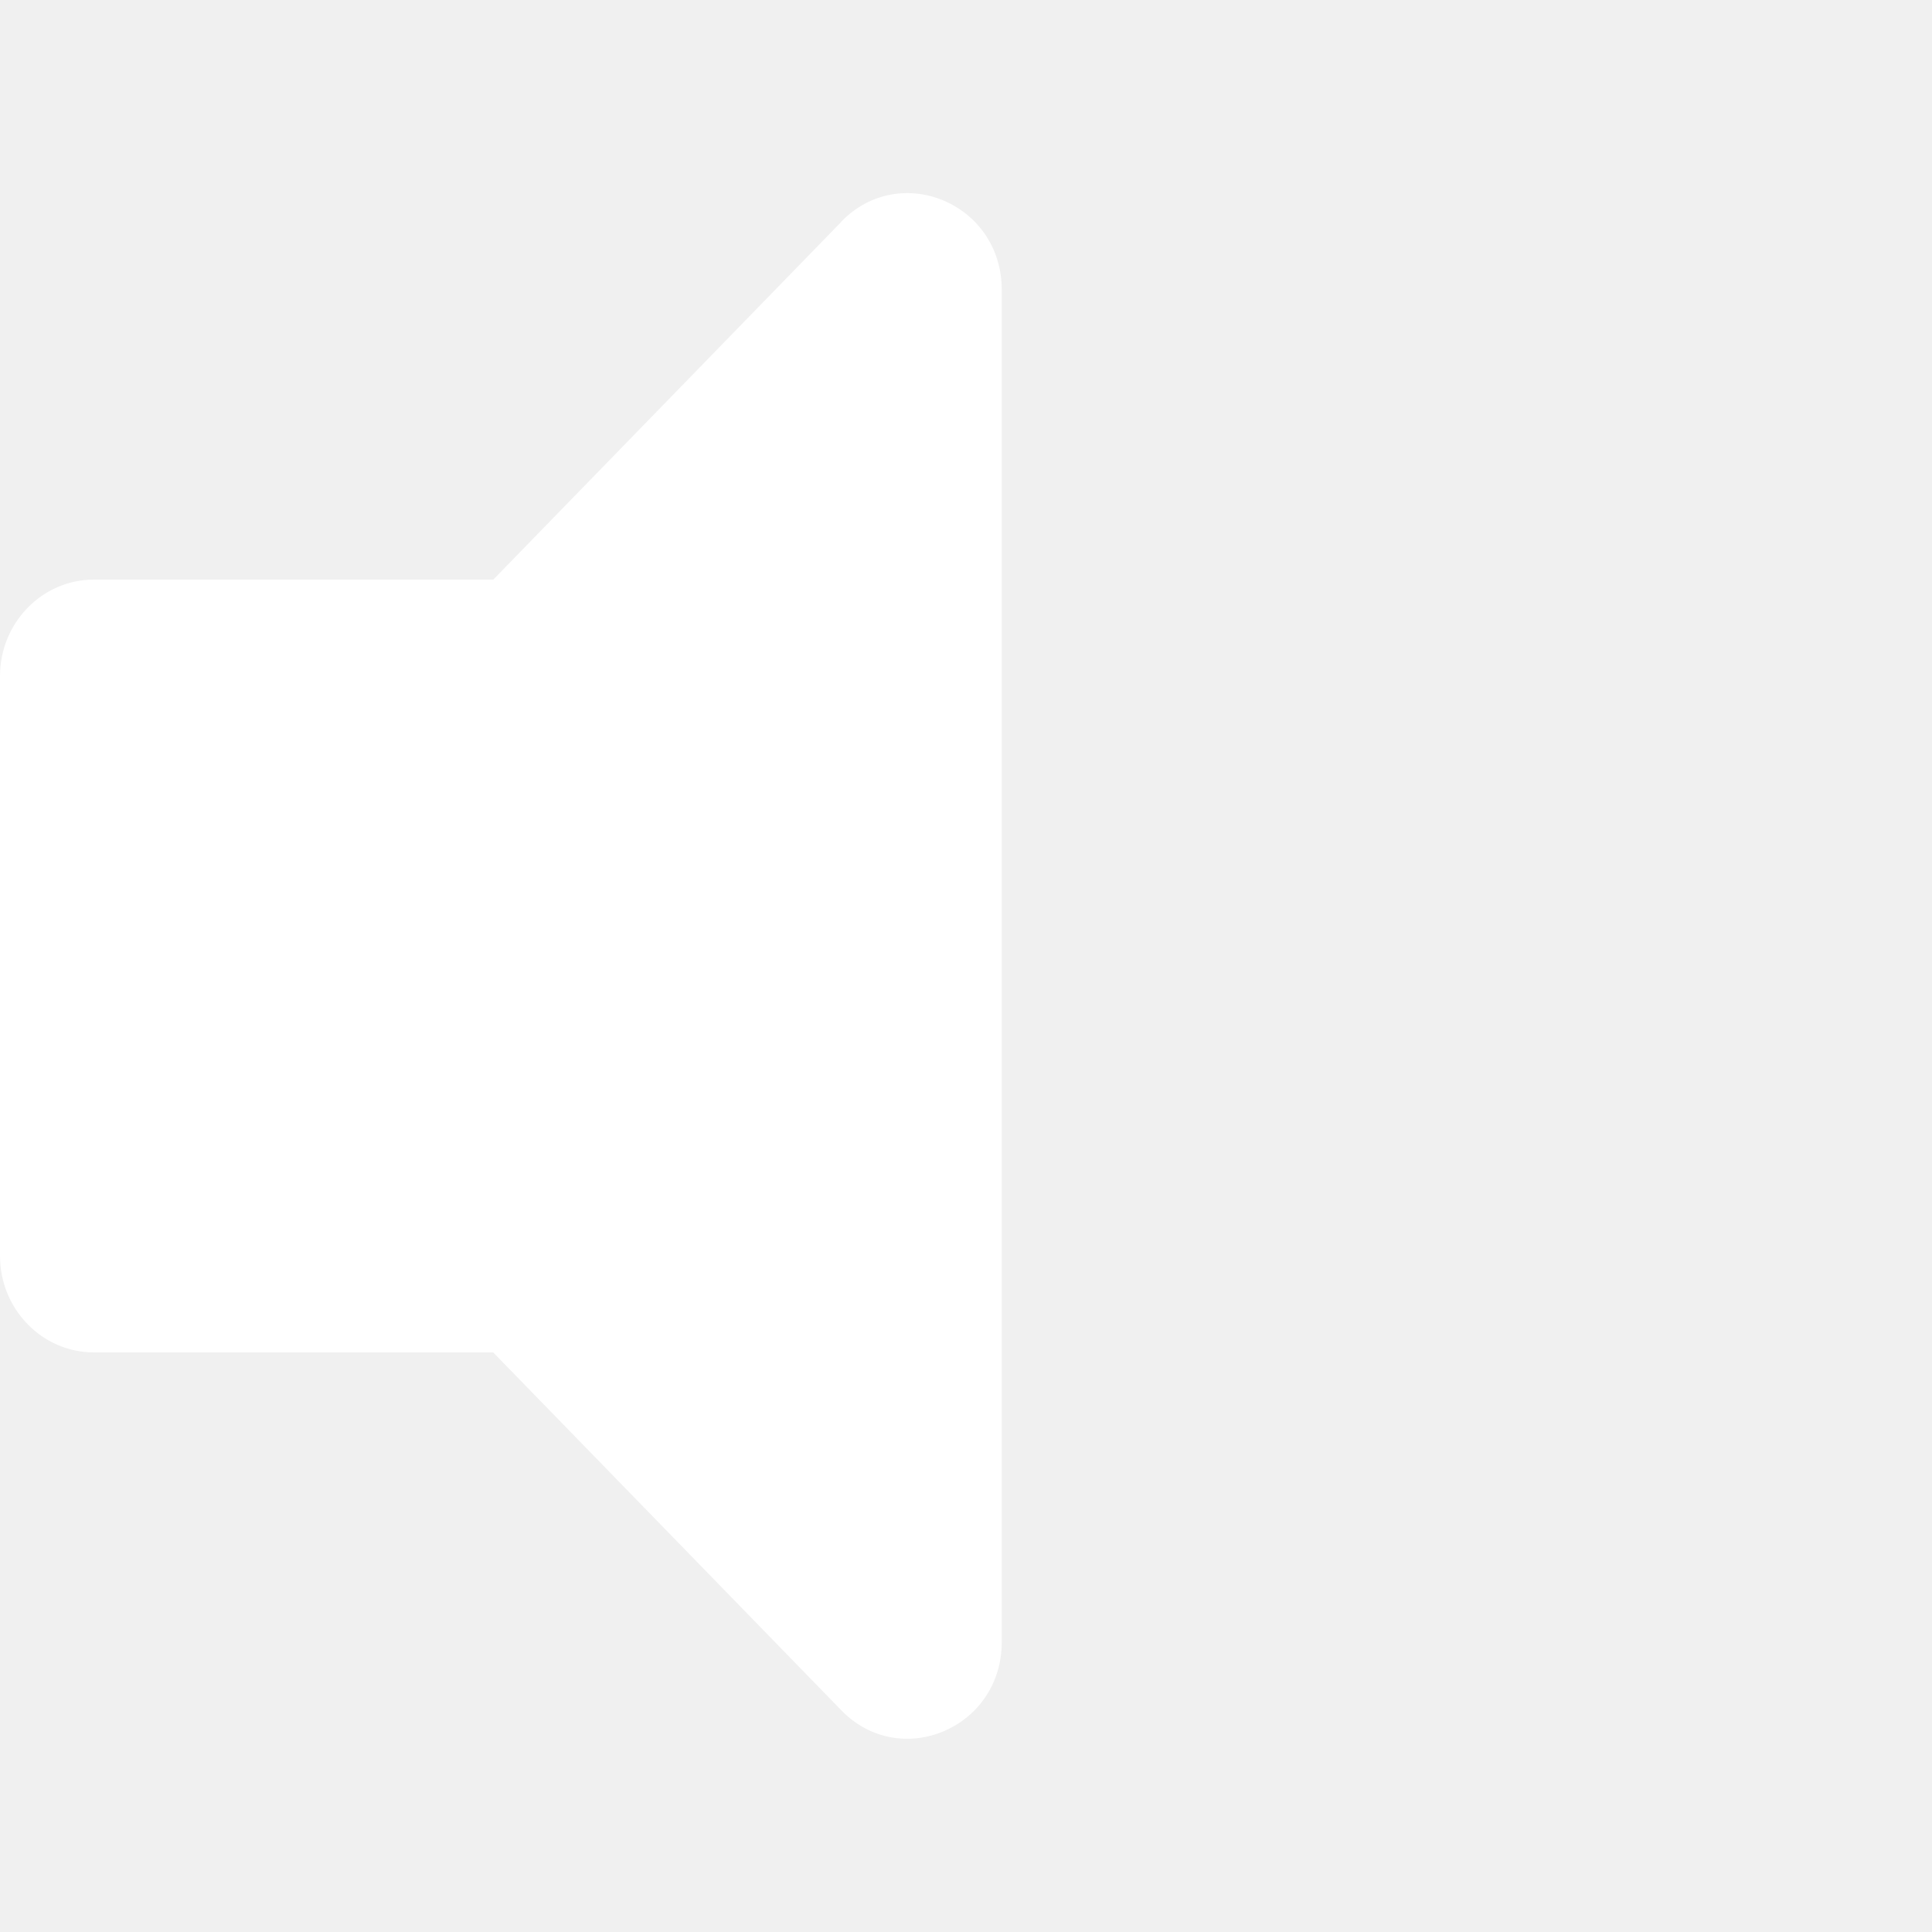
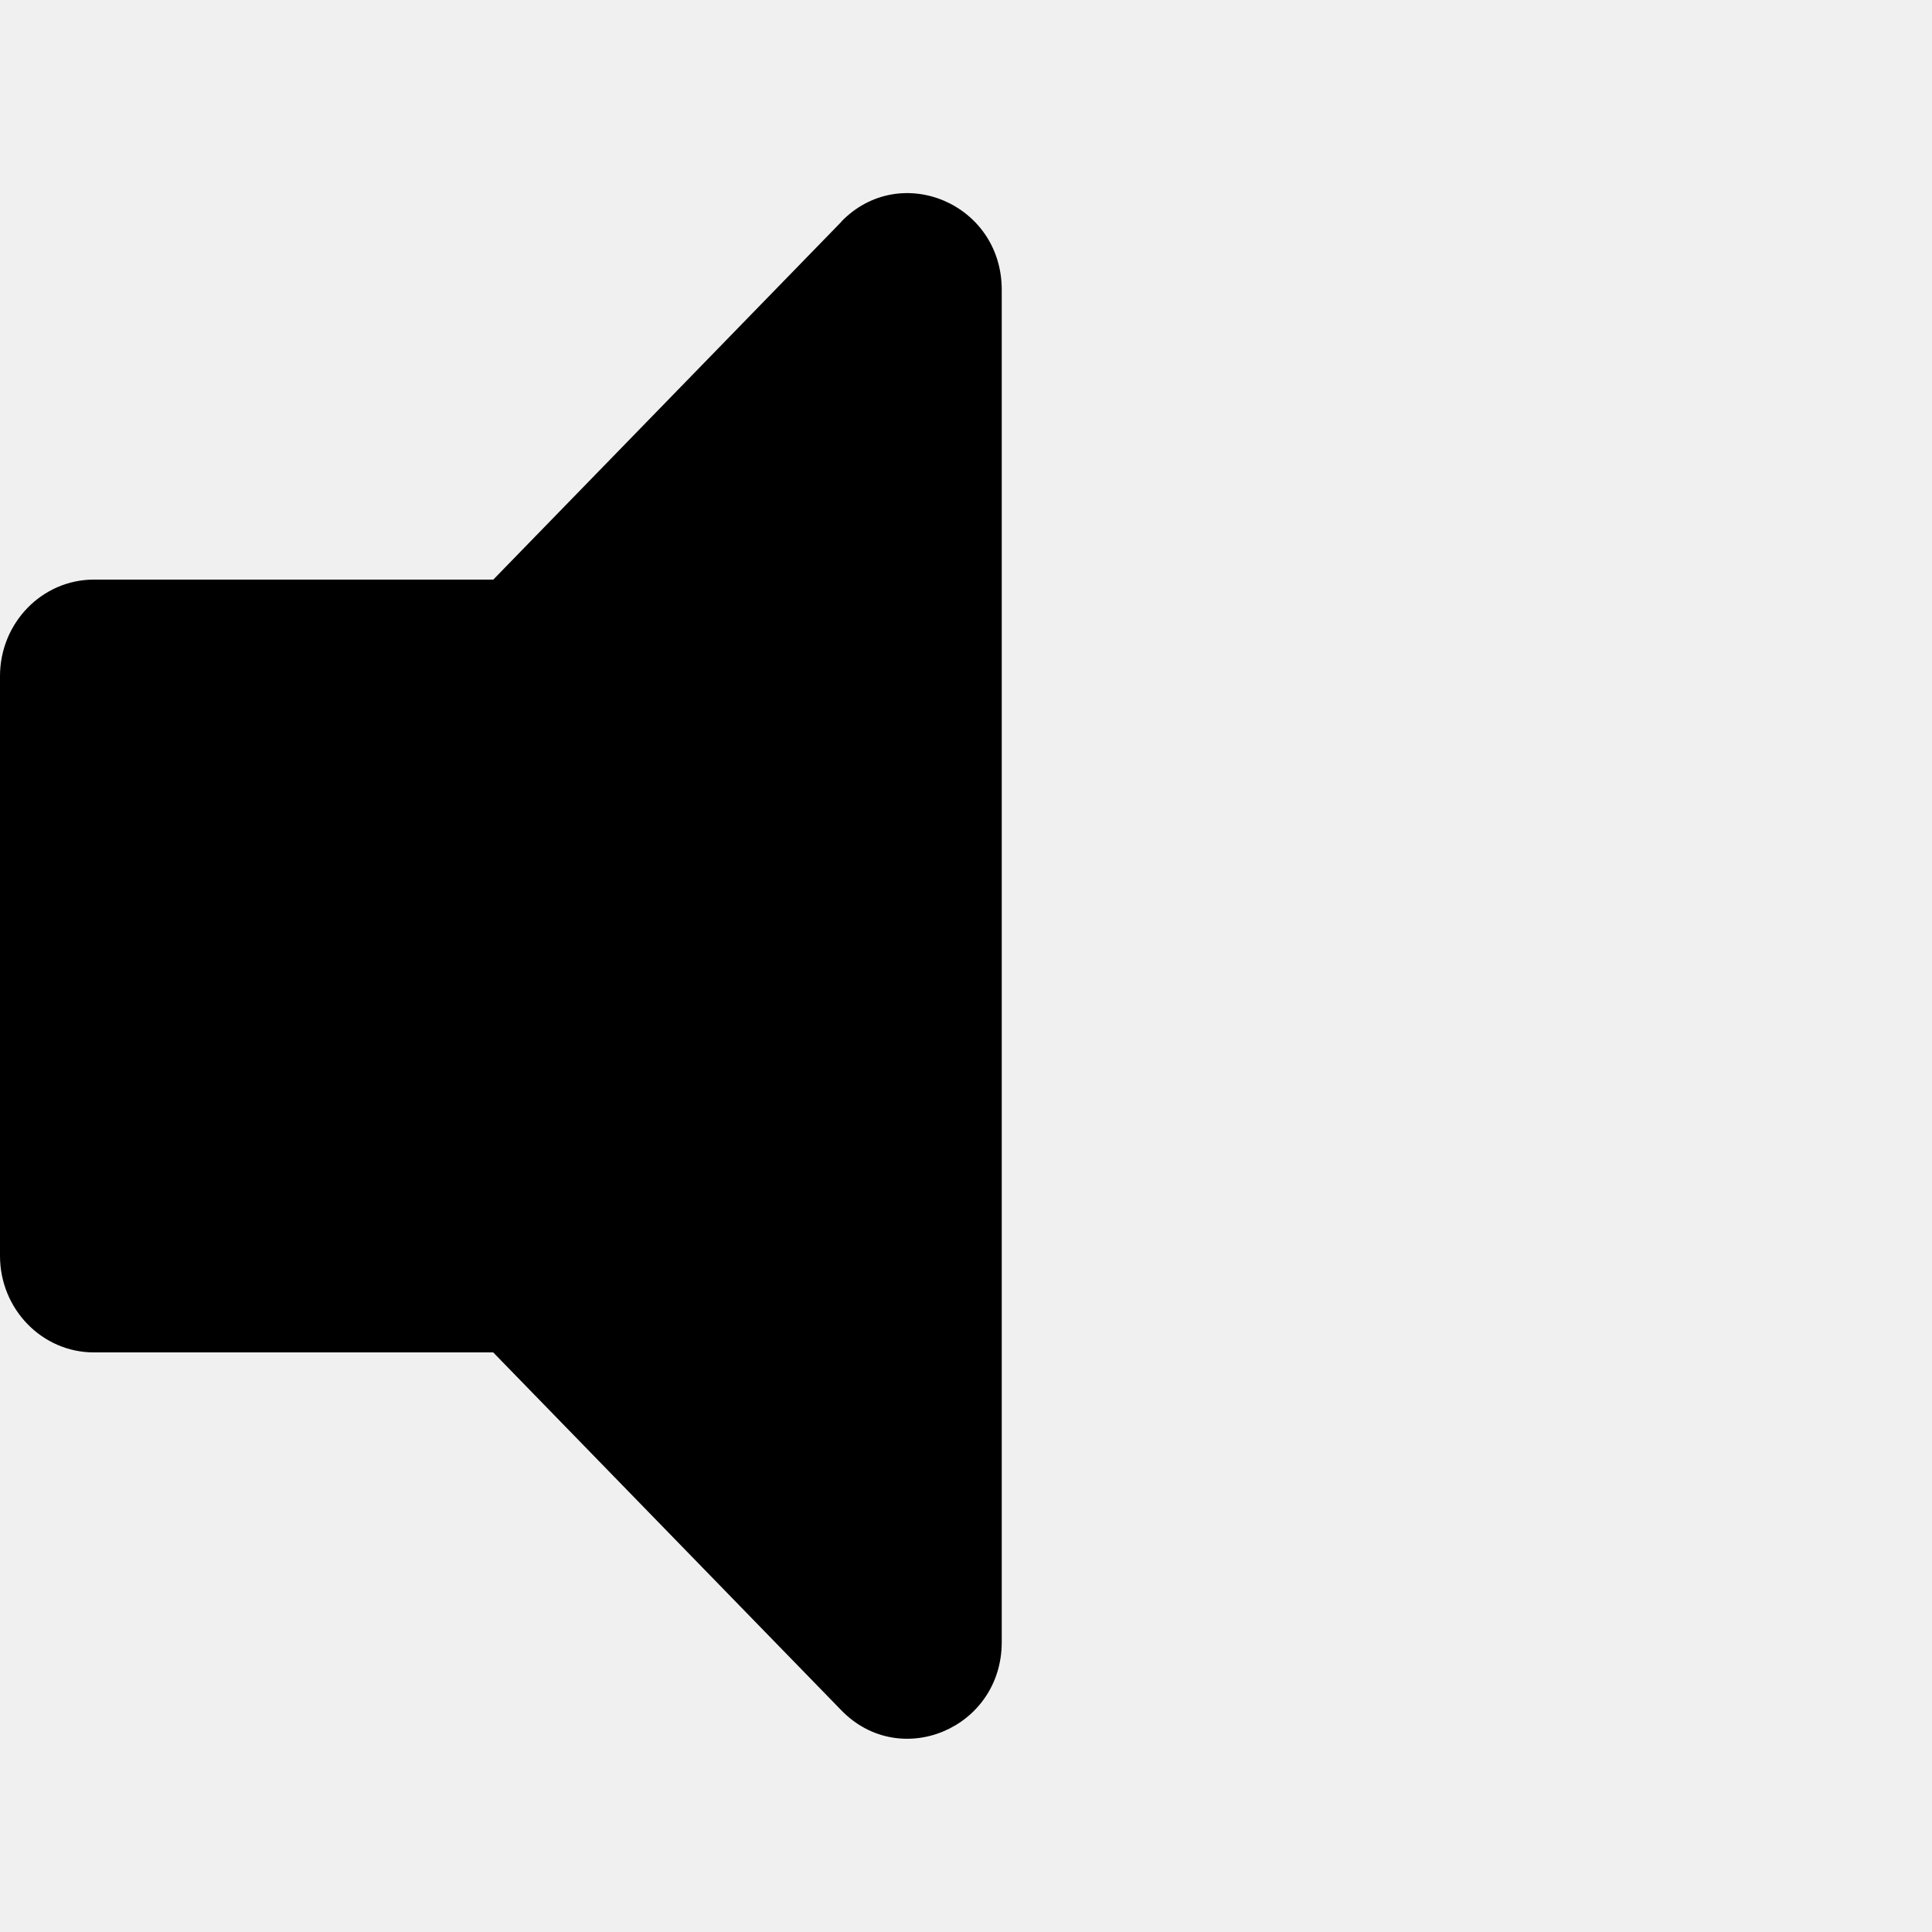
<svg xmlns="http://www.w3.org/2000/svg" width="18" height="18" fill="none">
-   <path d="M7.84 2.065L4.596 5.4H.875C.392 5.4 0 5.803 0 6.3v5.4c0 .497.392.9.875.9h3.72l3.244 3.335c.548.564 1.494.168 1.494-.636V2.7c0-.805-.946-1.2-1.494-.636z" fill="#fff" fill-opacity="1" />
+   <path d="M7.84 2.065L4.596 5.4H.875C.392 5.4 0 5.803 0 6.3v5.4c0 .497.392.9.875.9h3.72l3.244 3.335c.548.564 1.494.168 1.494-.636V2.7c0-.805-.946-1.2-1.494-.636z" fill="#000" fill-opacity="1" />
</svg>
